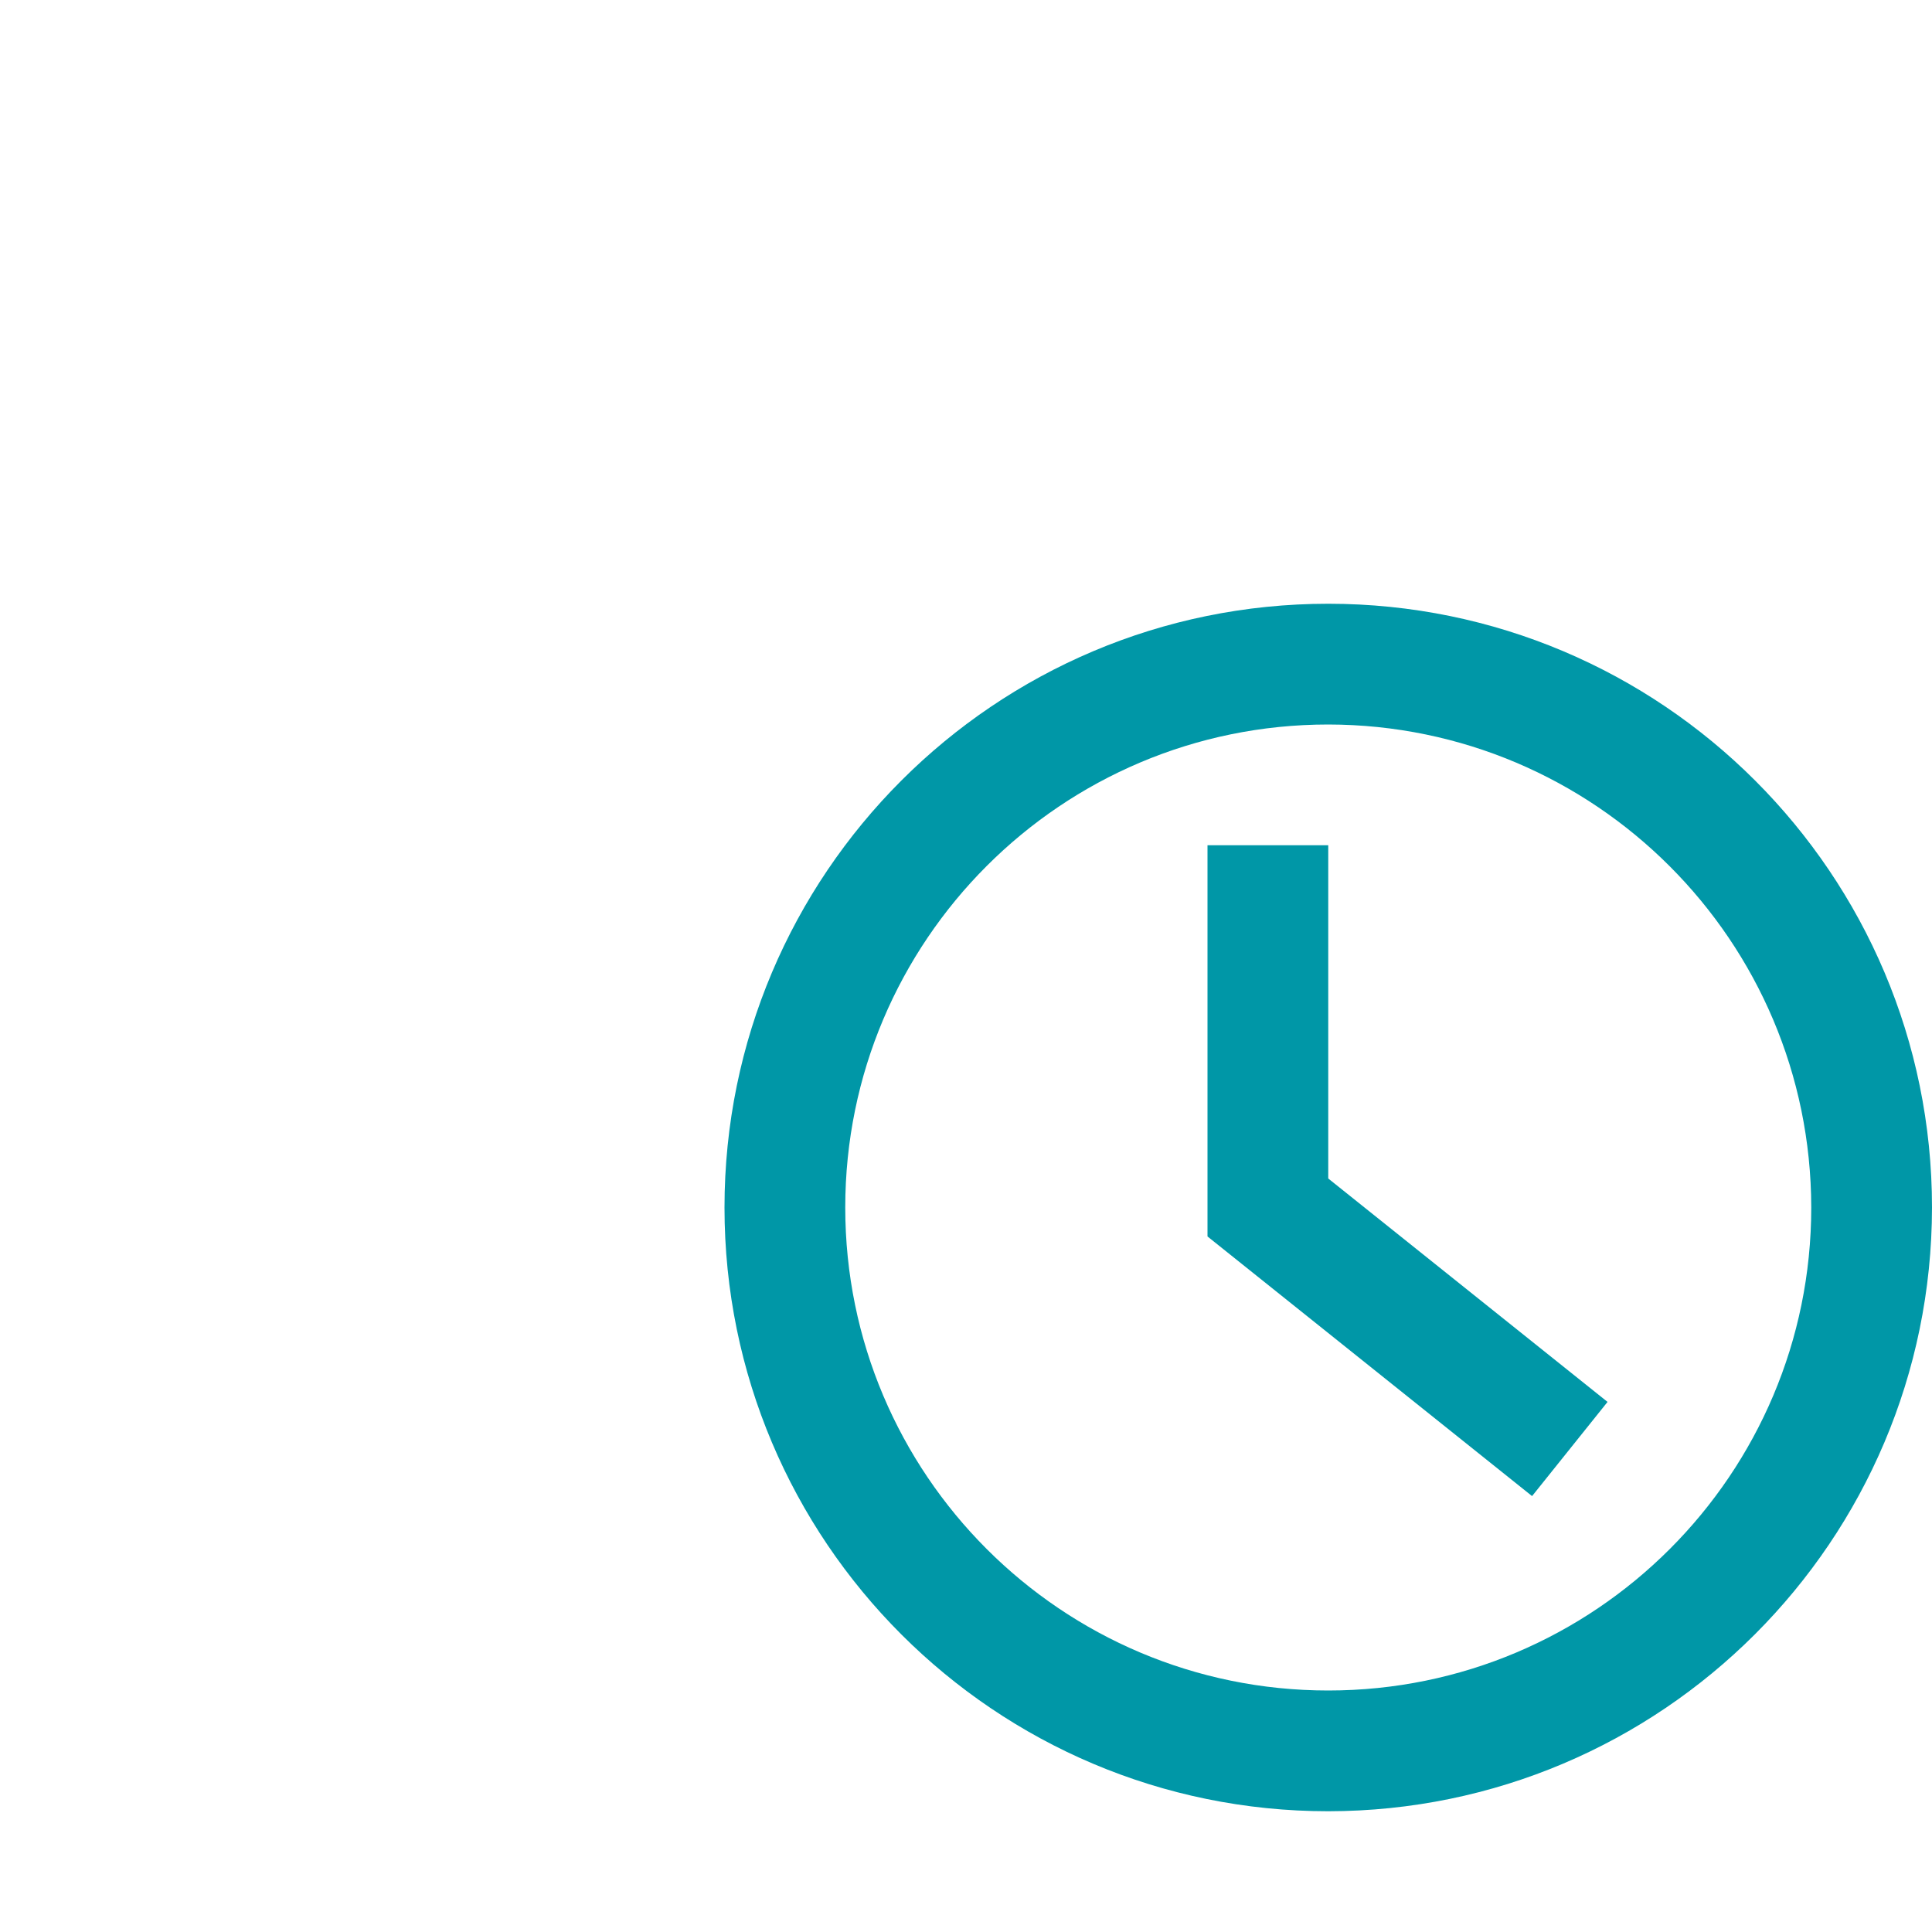
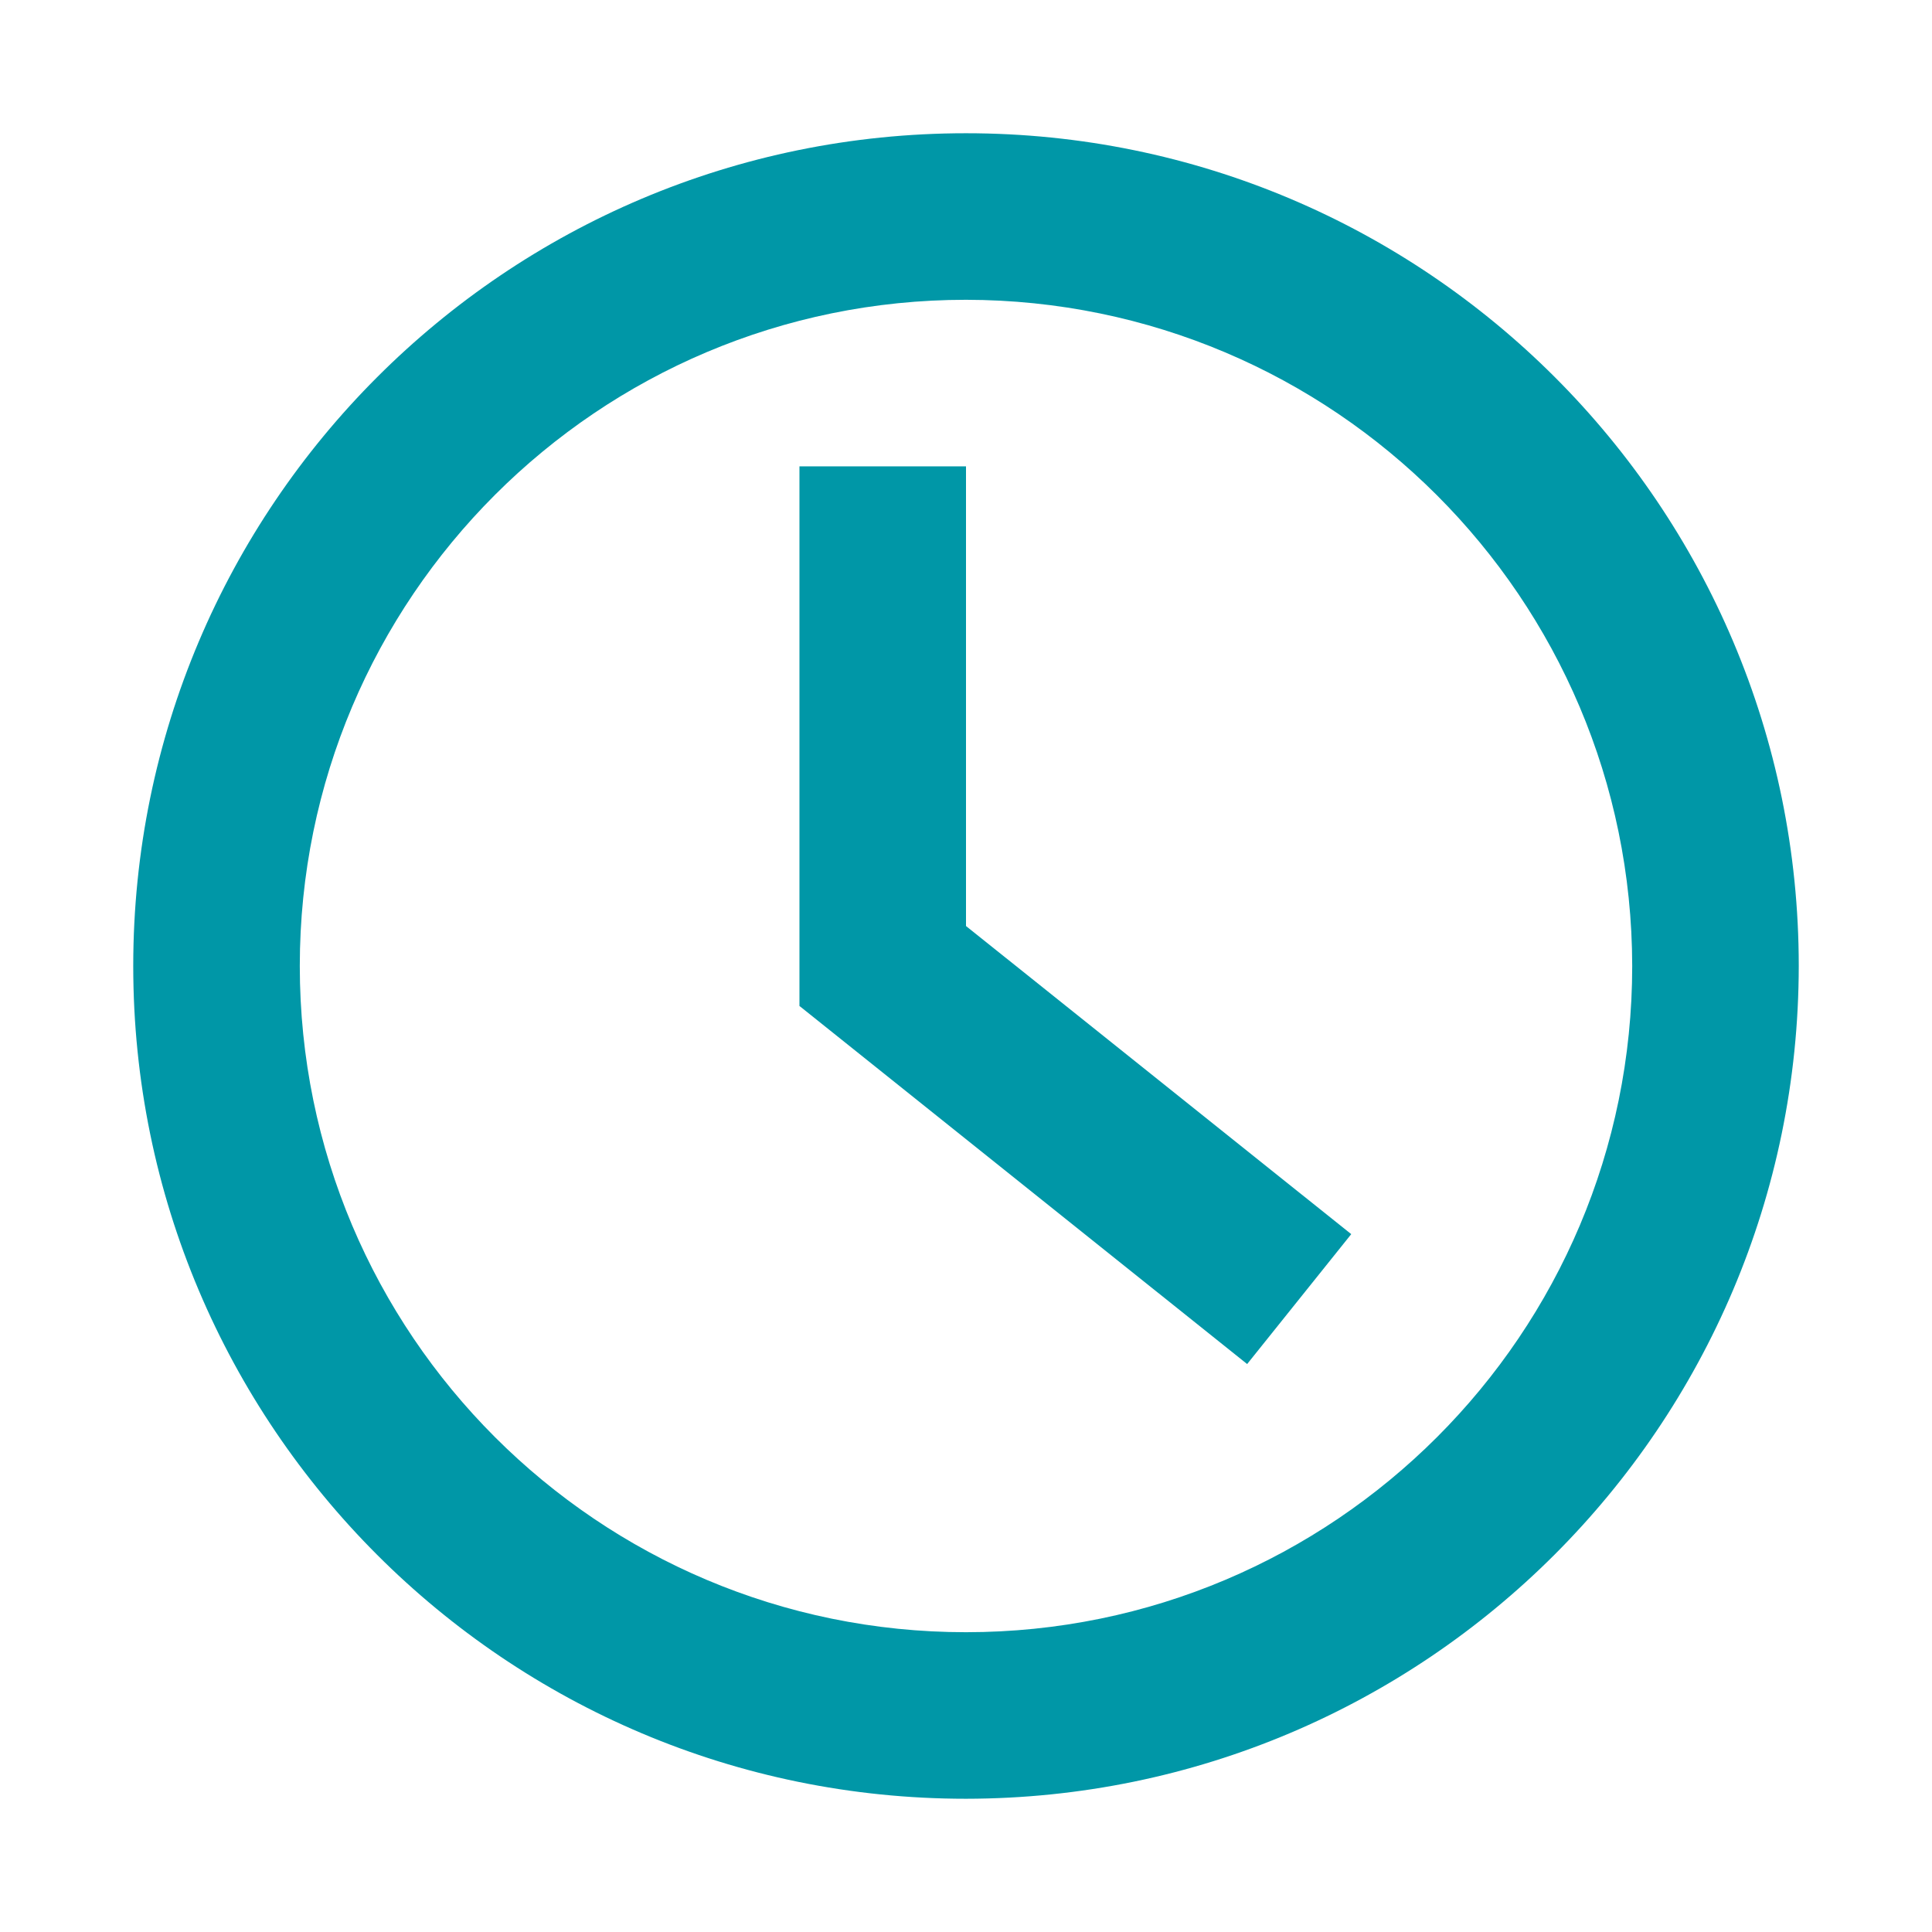
- <svg xmlns="http://www.w3.org/2000/svg" viewBox="0 0 16 16">
+ <svg xmlns="http://www.w3.org/2000/svg" viewBox="5.2 4.2 11.6 11.6">
  <g fill="#0097a7">
    <path d="M12.688 12.39 10 10.24V7h1v2.76l2.313 1.85z" />
    <path d="M11 15a5 5 0 1 1 5-5 5.005 5.005 0 0 1-5 5m0-9a4 4 0 1 0 4 4 4.005 4.005 0 0 0-4-4" />
  </g>
</svg>
